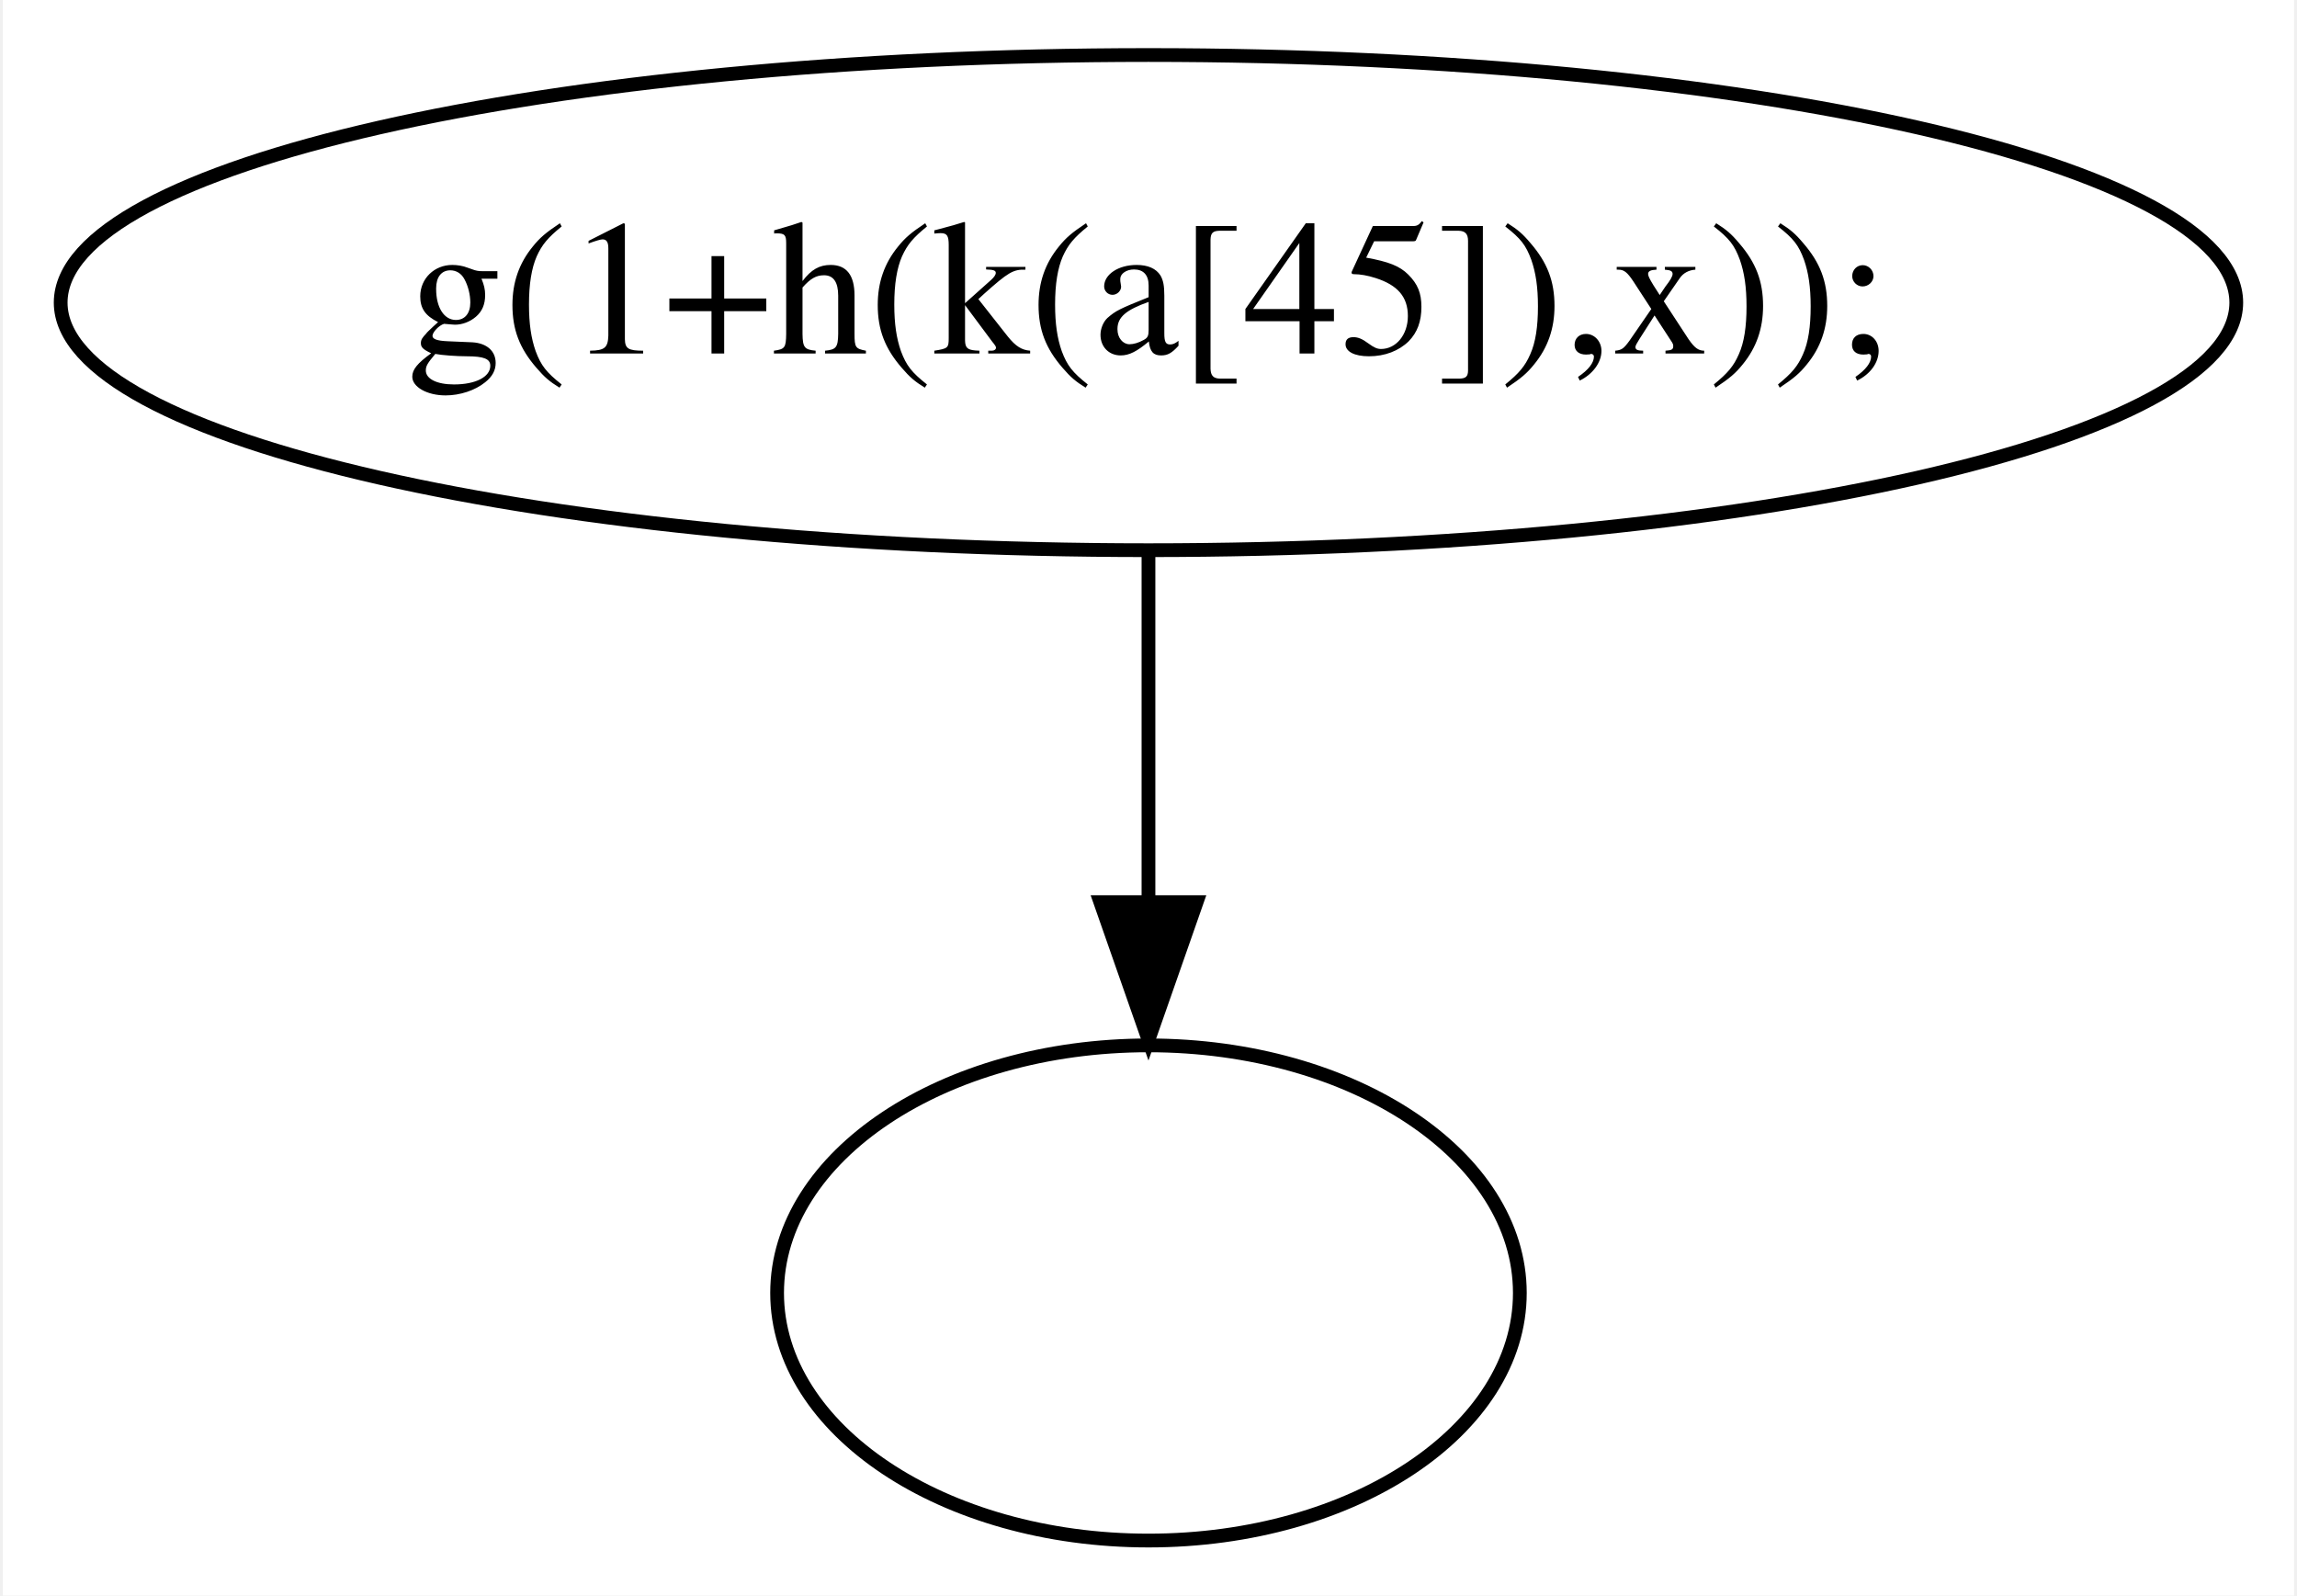
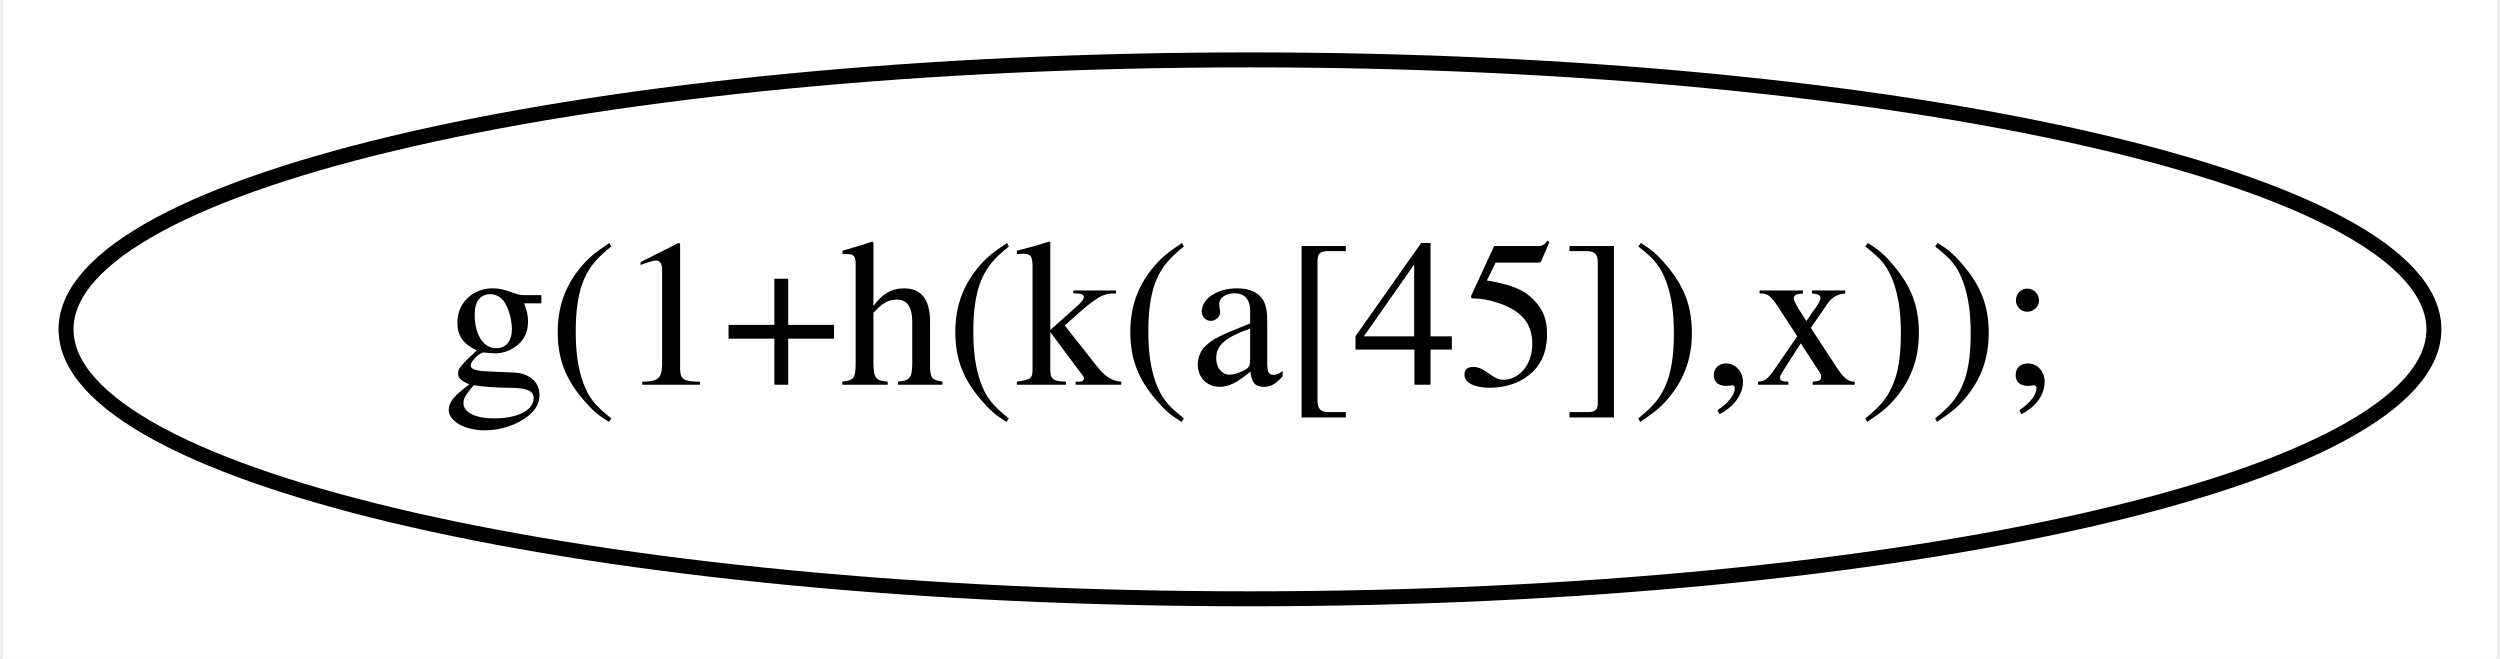
- <svg xmlns="http://www.w3.org/2000/svg" width="167px" height="116px" viewBox="0.00 0.00 166.59 116.00">
-   <g id="graph0" class="graph" transform="scale(1.0 1.0) rotate(0) translate(4 112)">
-     <polygon fill="#ffffff" stroke="transparent" points="-4,4 -4,-112 162.586,-112 162.586,4 -4,4" />
+ <svg xmlns="http://www.w3.org/2000/svg" width="167px" height="44px" viewBox="0.00 0.00 166.59 44.00">
+   <g id="graph0" class="graph" transform="scale(1.0 1.0) rotate(0) translate(4 40)">
+     <polygon fill="#ffffff" stroke="transparent" points="-4,4 -4,-40 162.586,-40 162.586,4 -4,4" />
    <g id="node1" class="node">
-       <ellipse fill="none" stroke="#000000" cx="79.293" cy="-18" rx="27" ry="18" />
-     </g>
-     <g id="node2" class="node">
-       <ellipse fill="none" stroke="#000000" cx="79.293" cy="-90" rx="79.087" ry="18" />
-       <text text-anchor="middle" x="79.293" y="-86.3" font-family="Times,serif" font-size="14.00" fill="#000000">g(1+h(k(a[45]),x));</text>
-     </g>
-     <g id="edge1" class="edge">
-       <path fill="none" stroke="#000000" d="M79.293,-71.831C79.293,-64.131 79.293,-54.974 79.293,-46.417" />
-       <polygon fill="#000000" stroke="#000000" points="82.793,-46.413 79.293,-36.413 75.793,-46.413 82.793,-46.413" />
+       <ellipse fill="none" stroke="#000000" cx="79.293" cy="-18" rx="79.087" ry="18" />
+       <text text-anchor="middle" x="79.293" y="-14.3" font-family="Times,serif" font-size="14.00" fill="#000000">g(1+h(k(a[45]),x));</text>
    </g>
  </g>
</svg>
